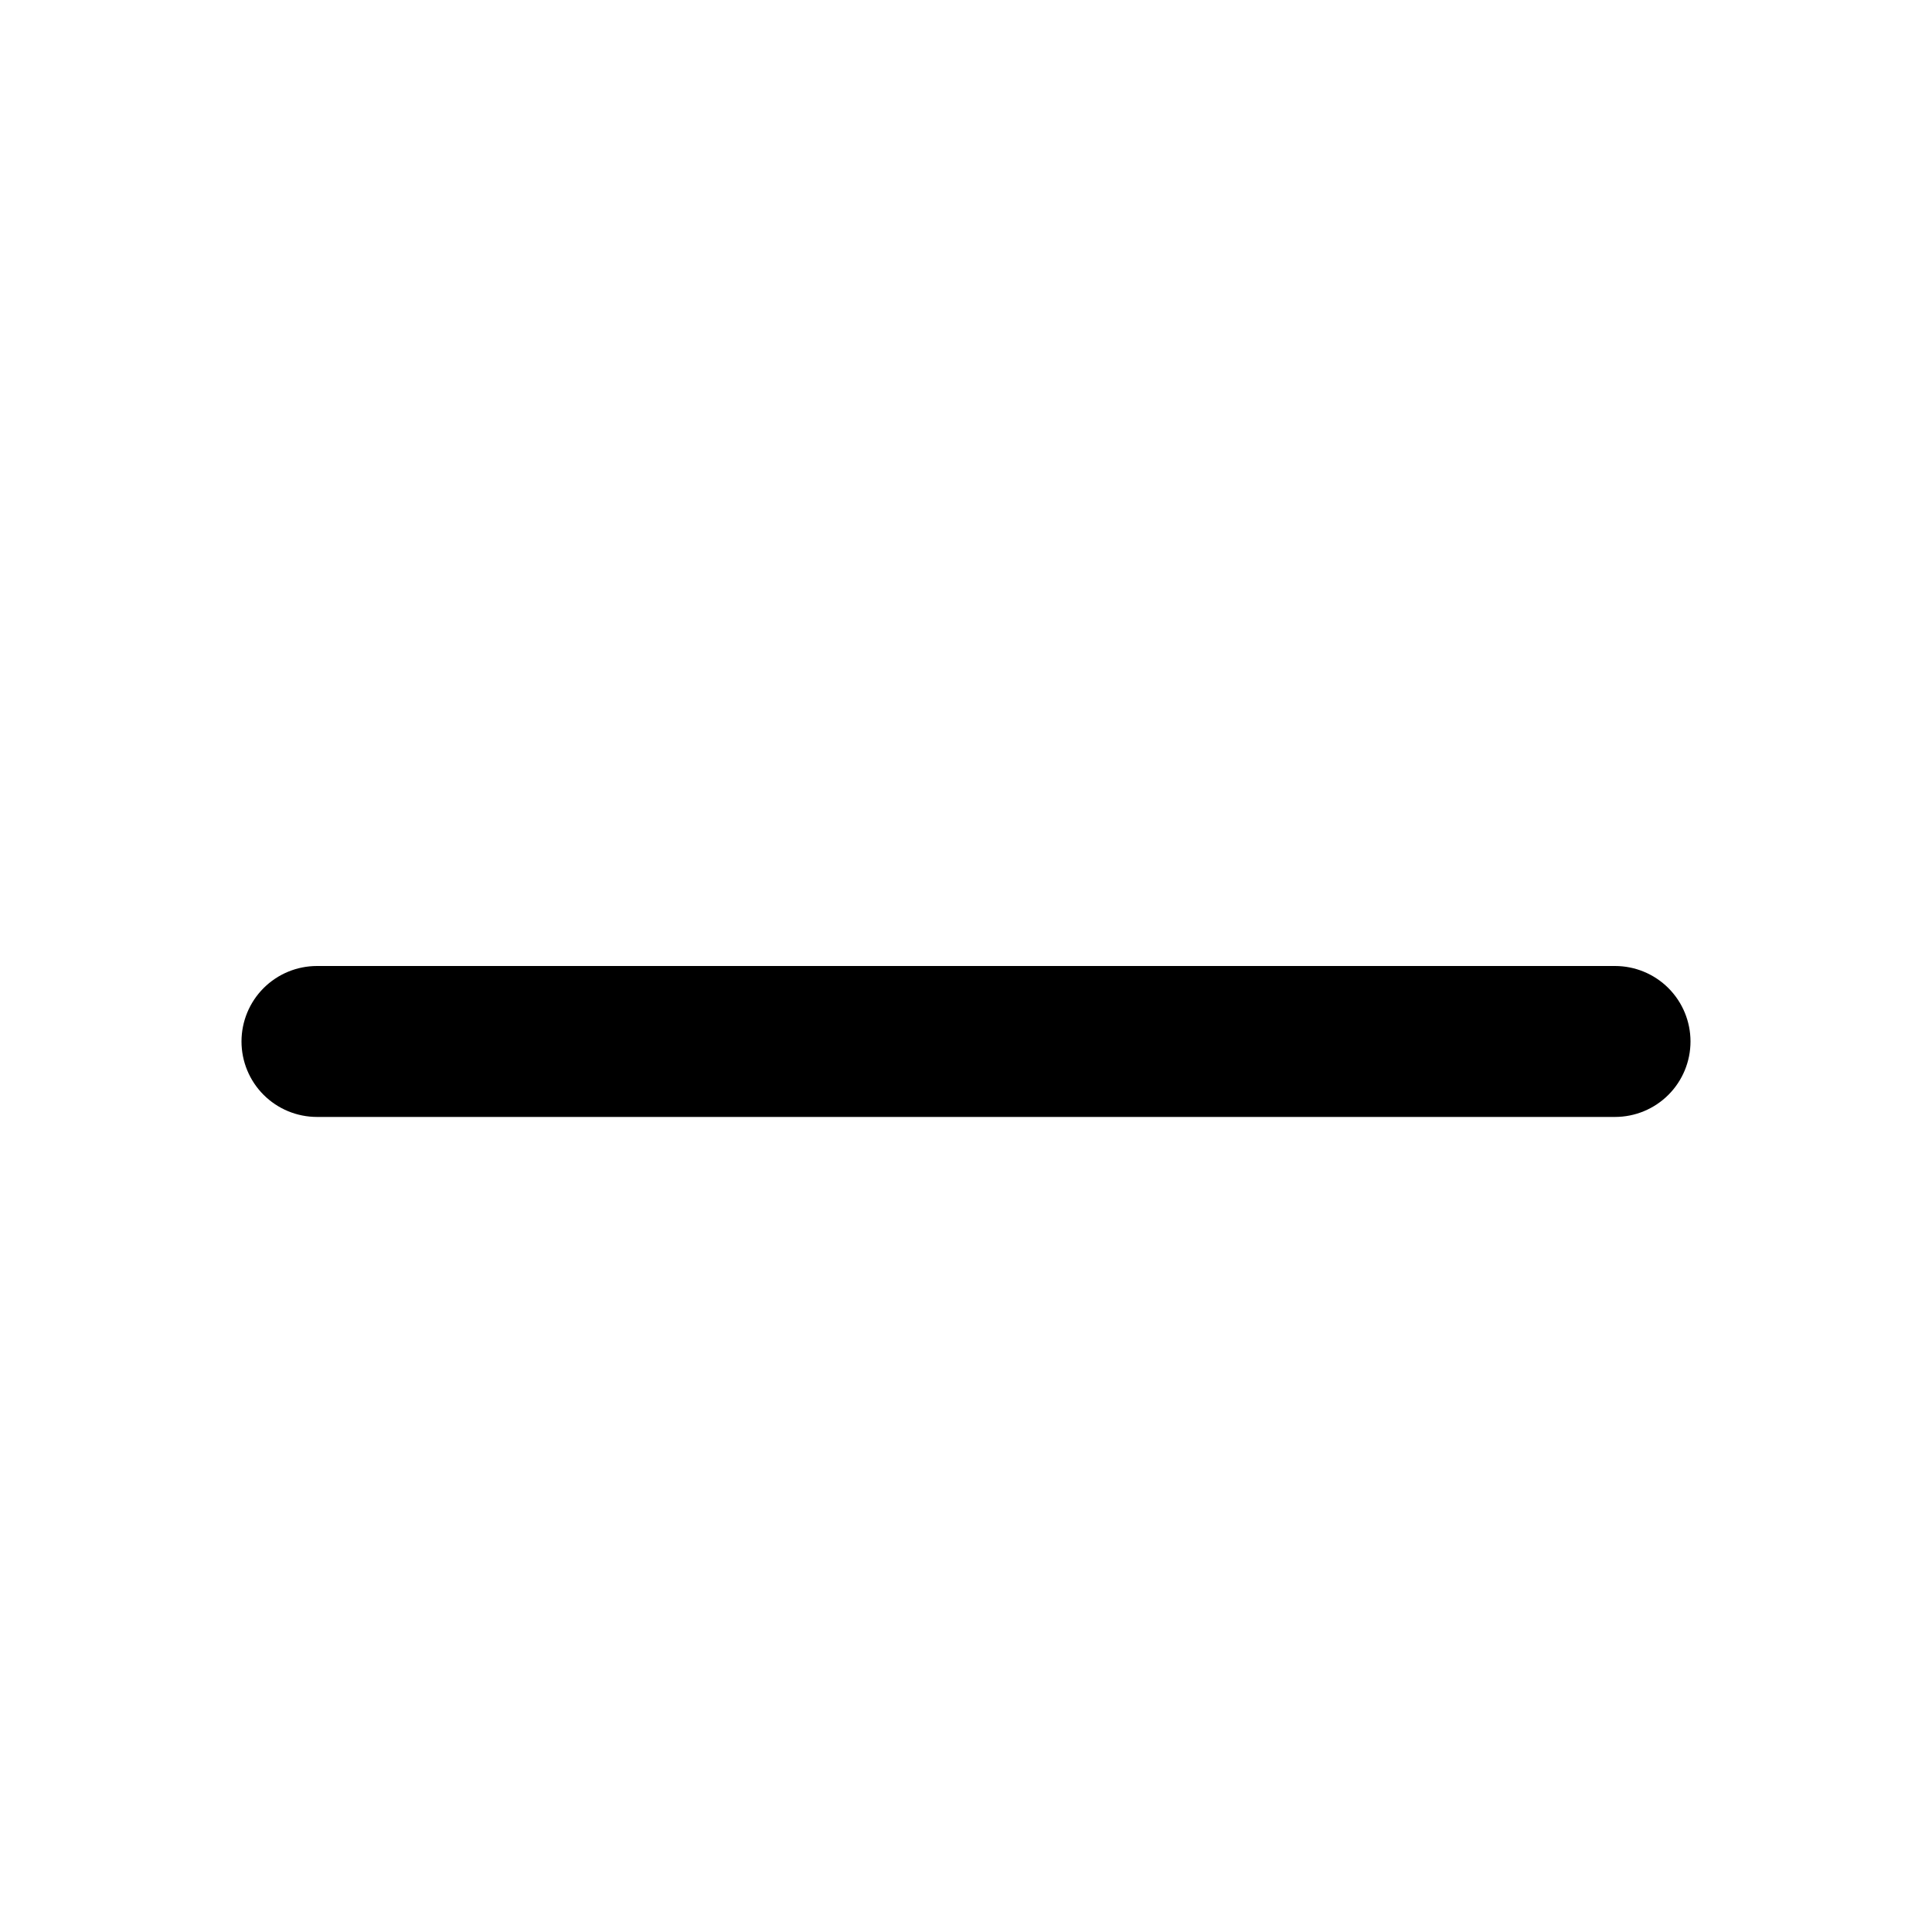
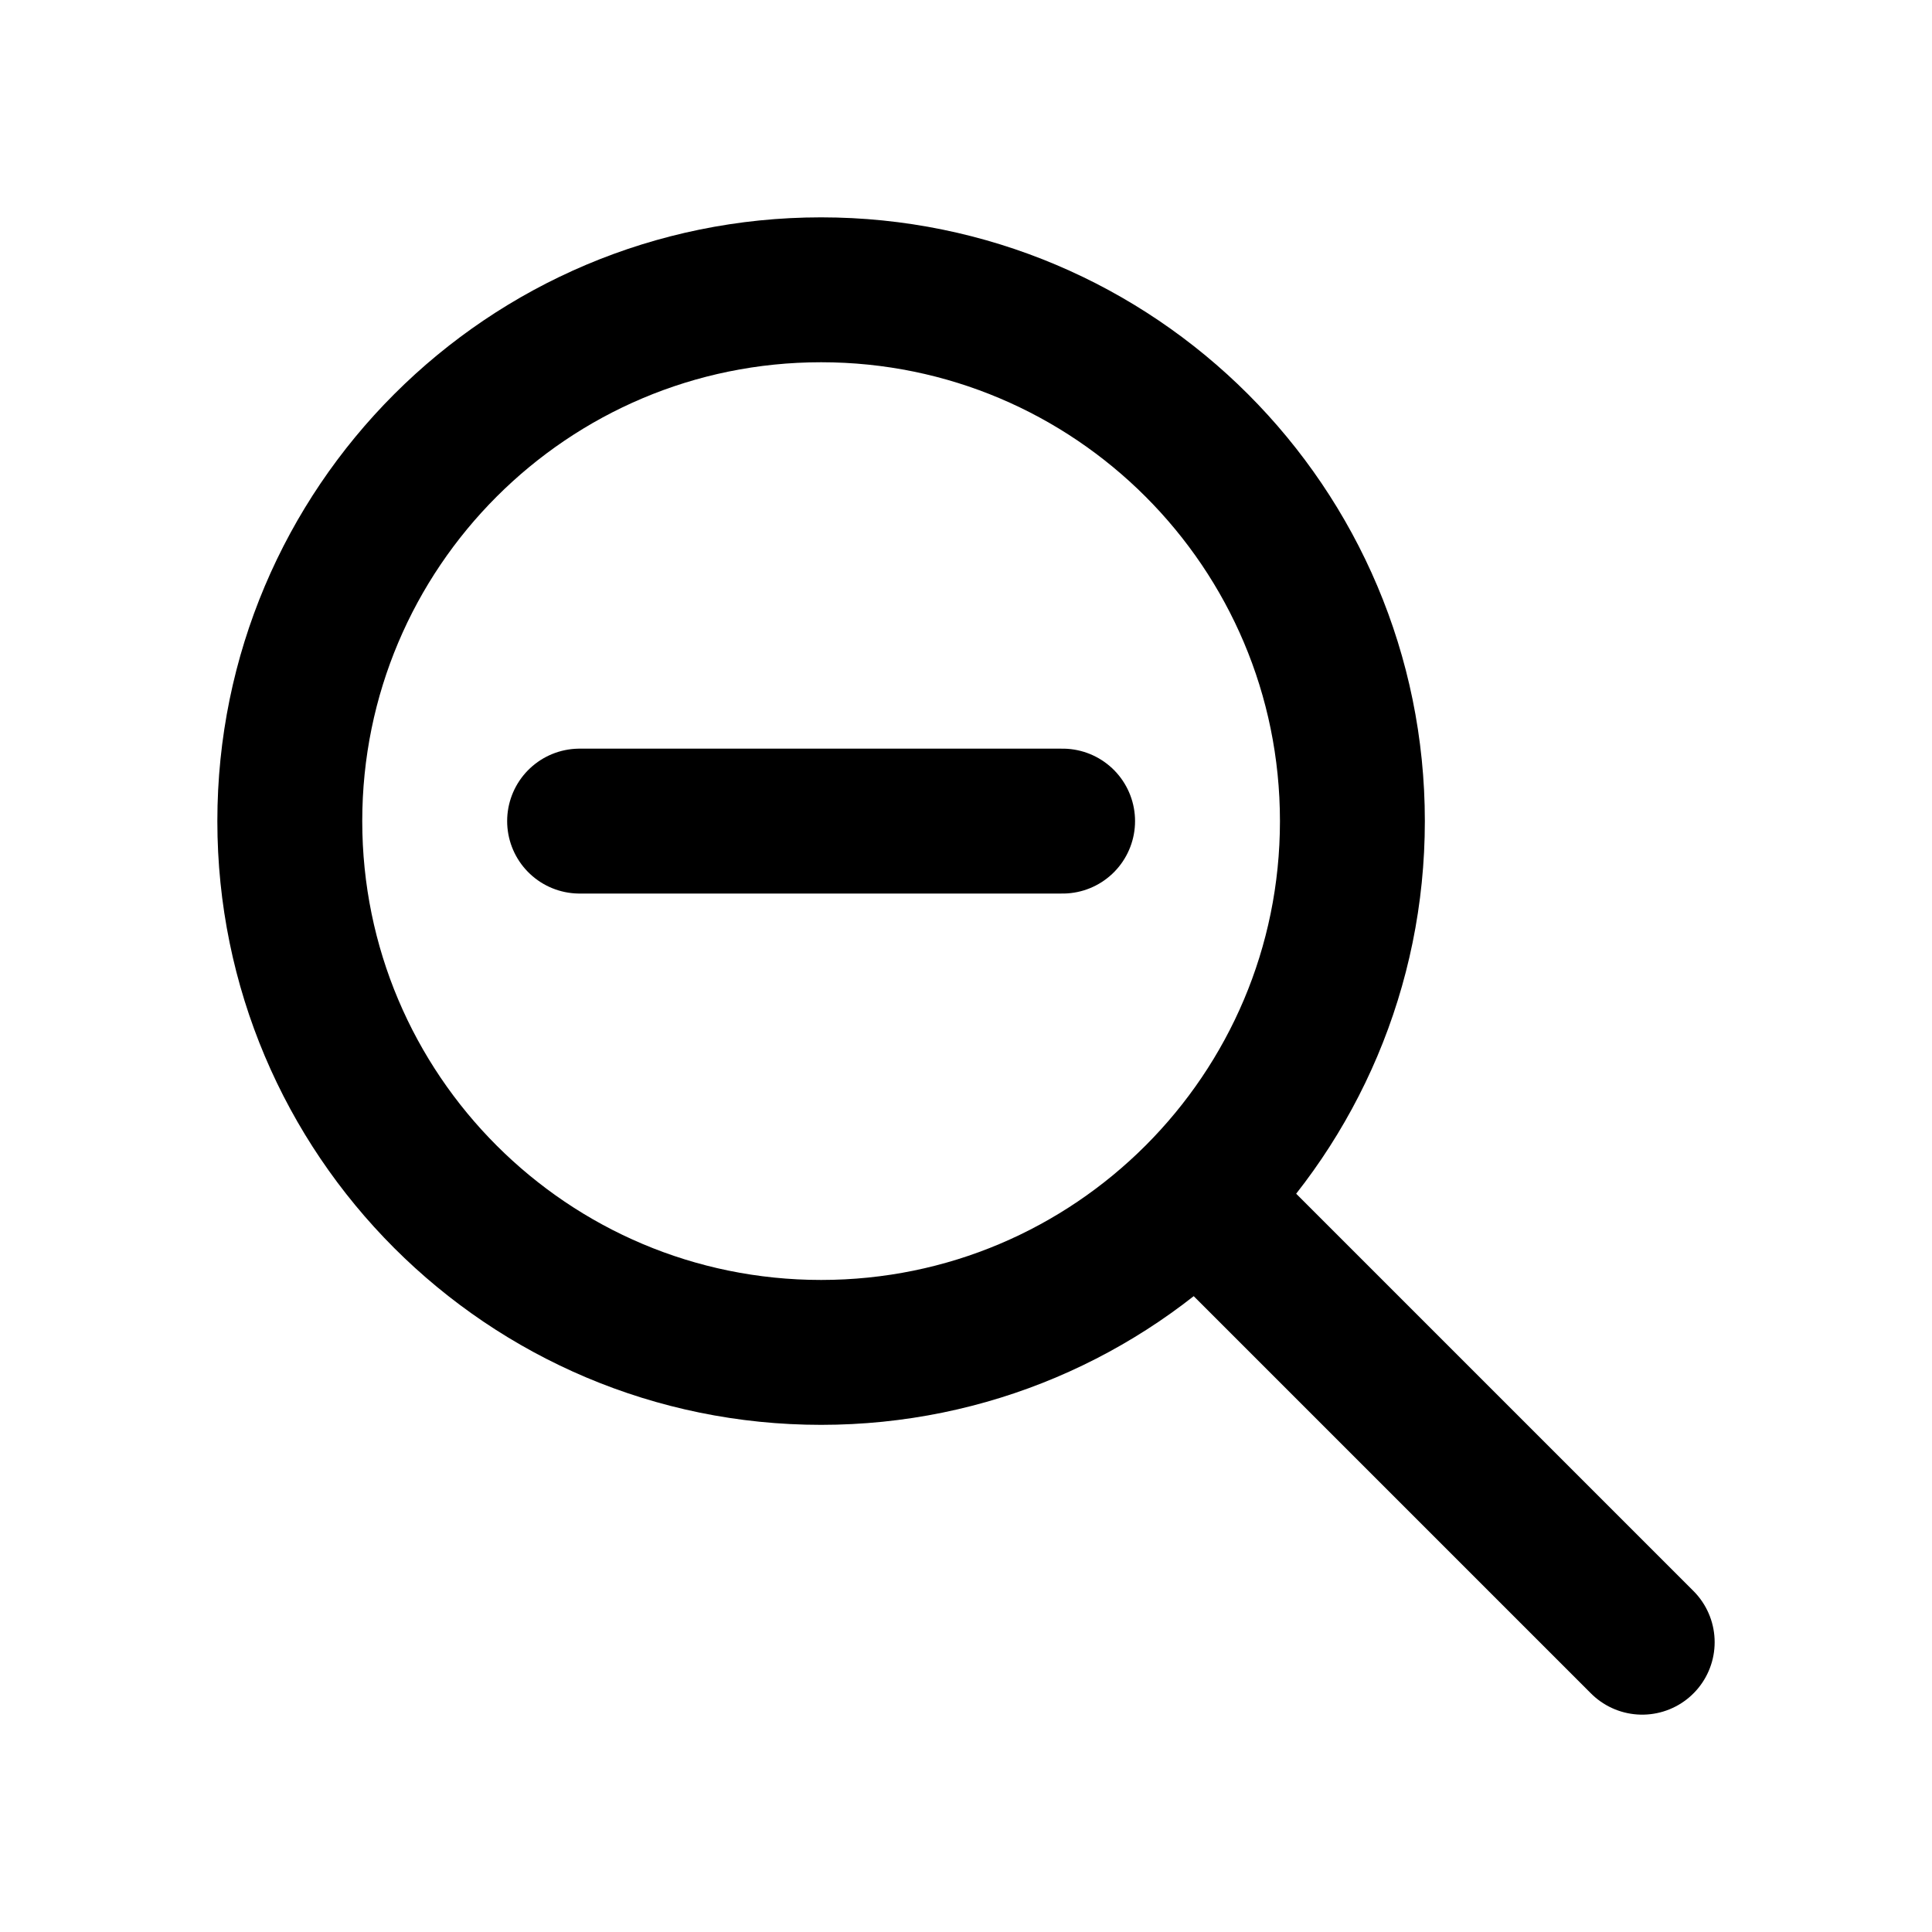
- <svg xmlns="http://www.w3.org/2000/svg" width="16" height="16" viewBox="0 0 16 16" fill="none">
-   <path d="M13.375 9.25C13.541 9.25 13.7 9.184 13.817 9.067C13.934 8.95 14 8.791 14 8.625C14 8.459 13.934 8.3 13.817 8.183C13.7 8.066 13.541 8 13.375 8H2.625C2.459 8 2.3 8.066 2.183 8.183C2.066 8.3 2 8.459 2 8.625C2 8.791 2.066 8.95 2.183 9.067C2.3 9.184 2.459 9.25 2.625 9.25H13.375Z" fill="black" />
+ <svg xmlns="http://www.w3.org/2000/svg" viewBox="0 0 20 20" fill="none" stroke="currentColor" stroke-width="1.5" stroke-linecap="round" stroke-linejoin="round">
+   <circle cx="8.5" cy="8.5" r="5.5" />
+   <line x1="12.5" y1="12.5" x2="17" y2="17" />
+   <line x1="6" y1="8.5" x2="11" y2="8.5" />
</svg>
